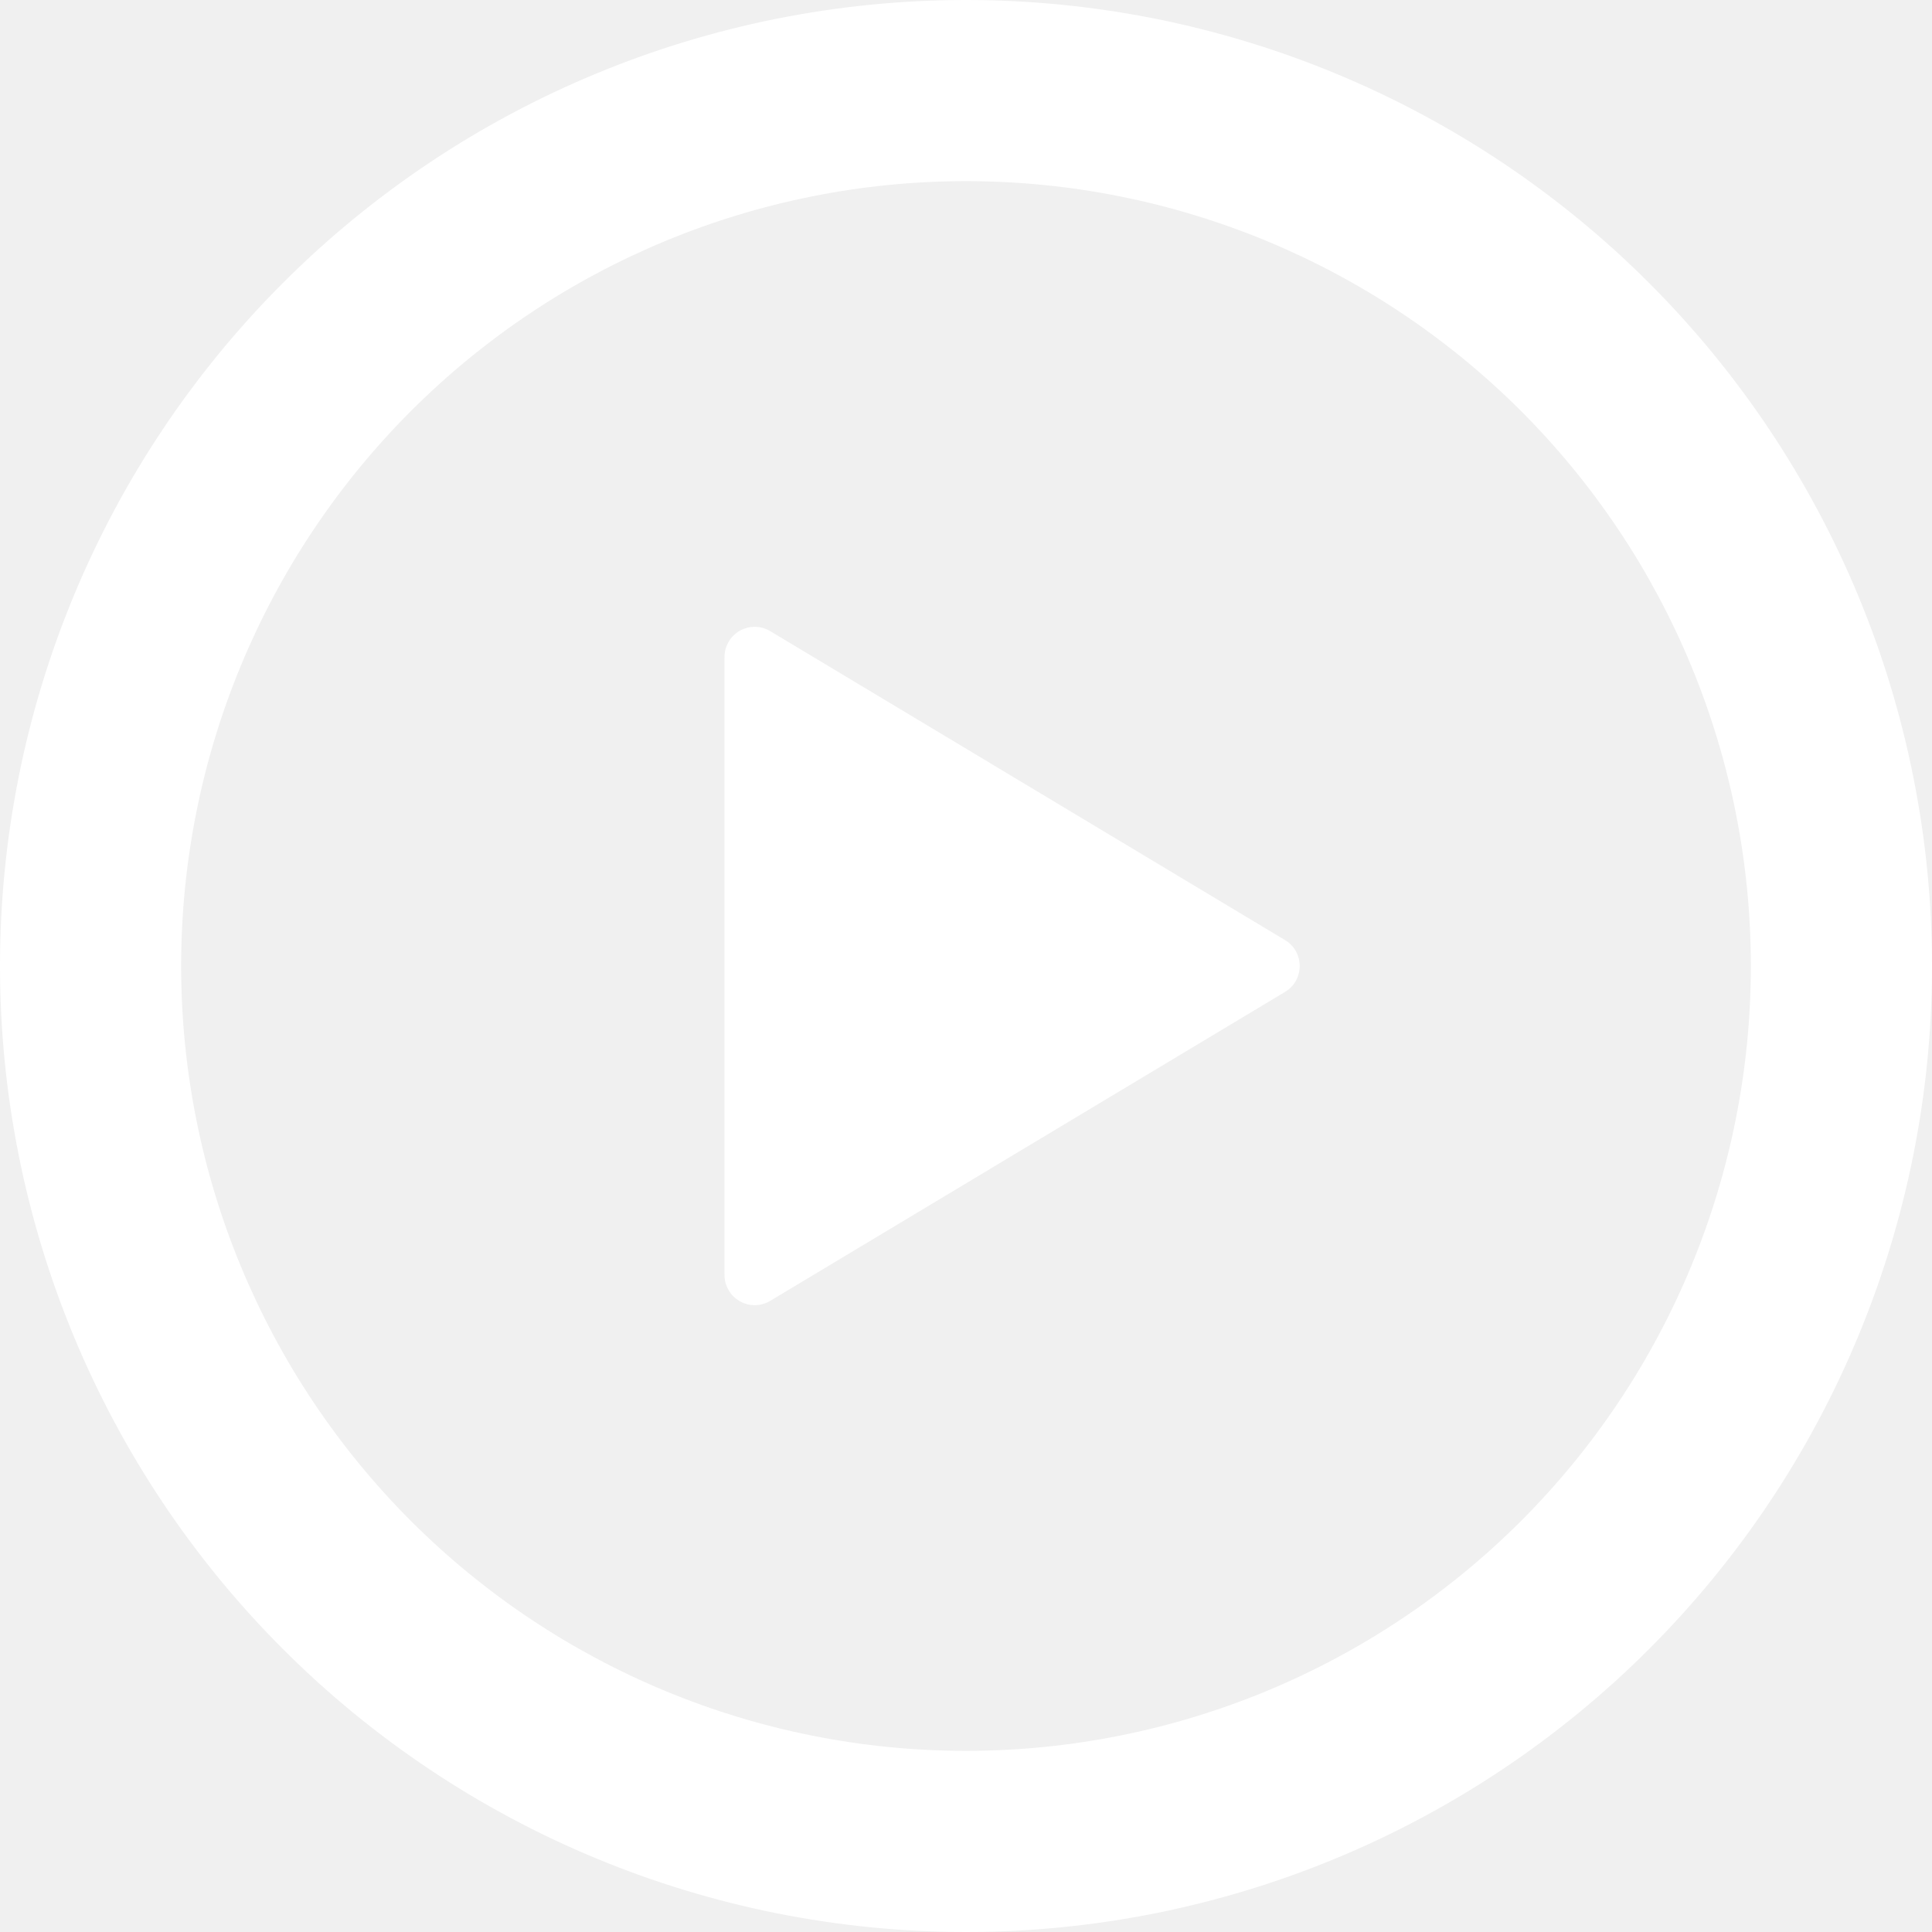
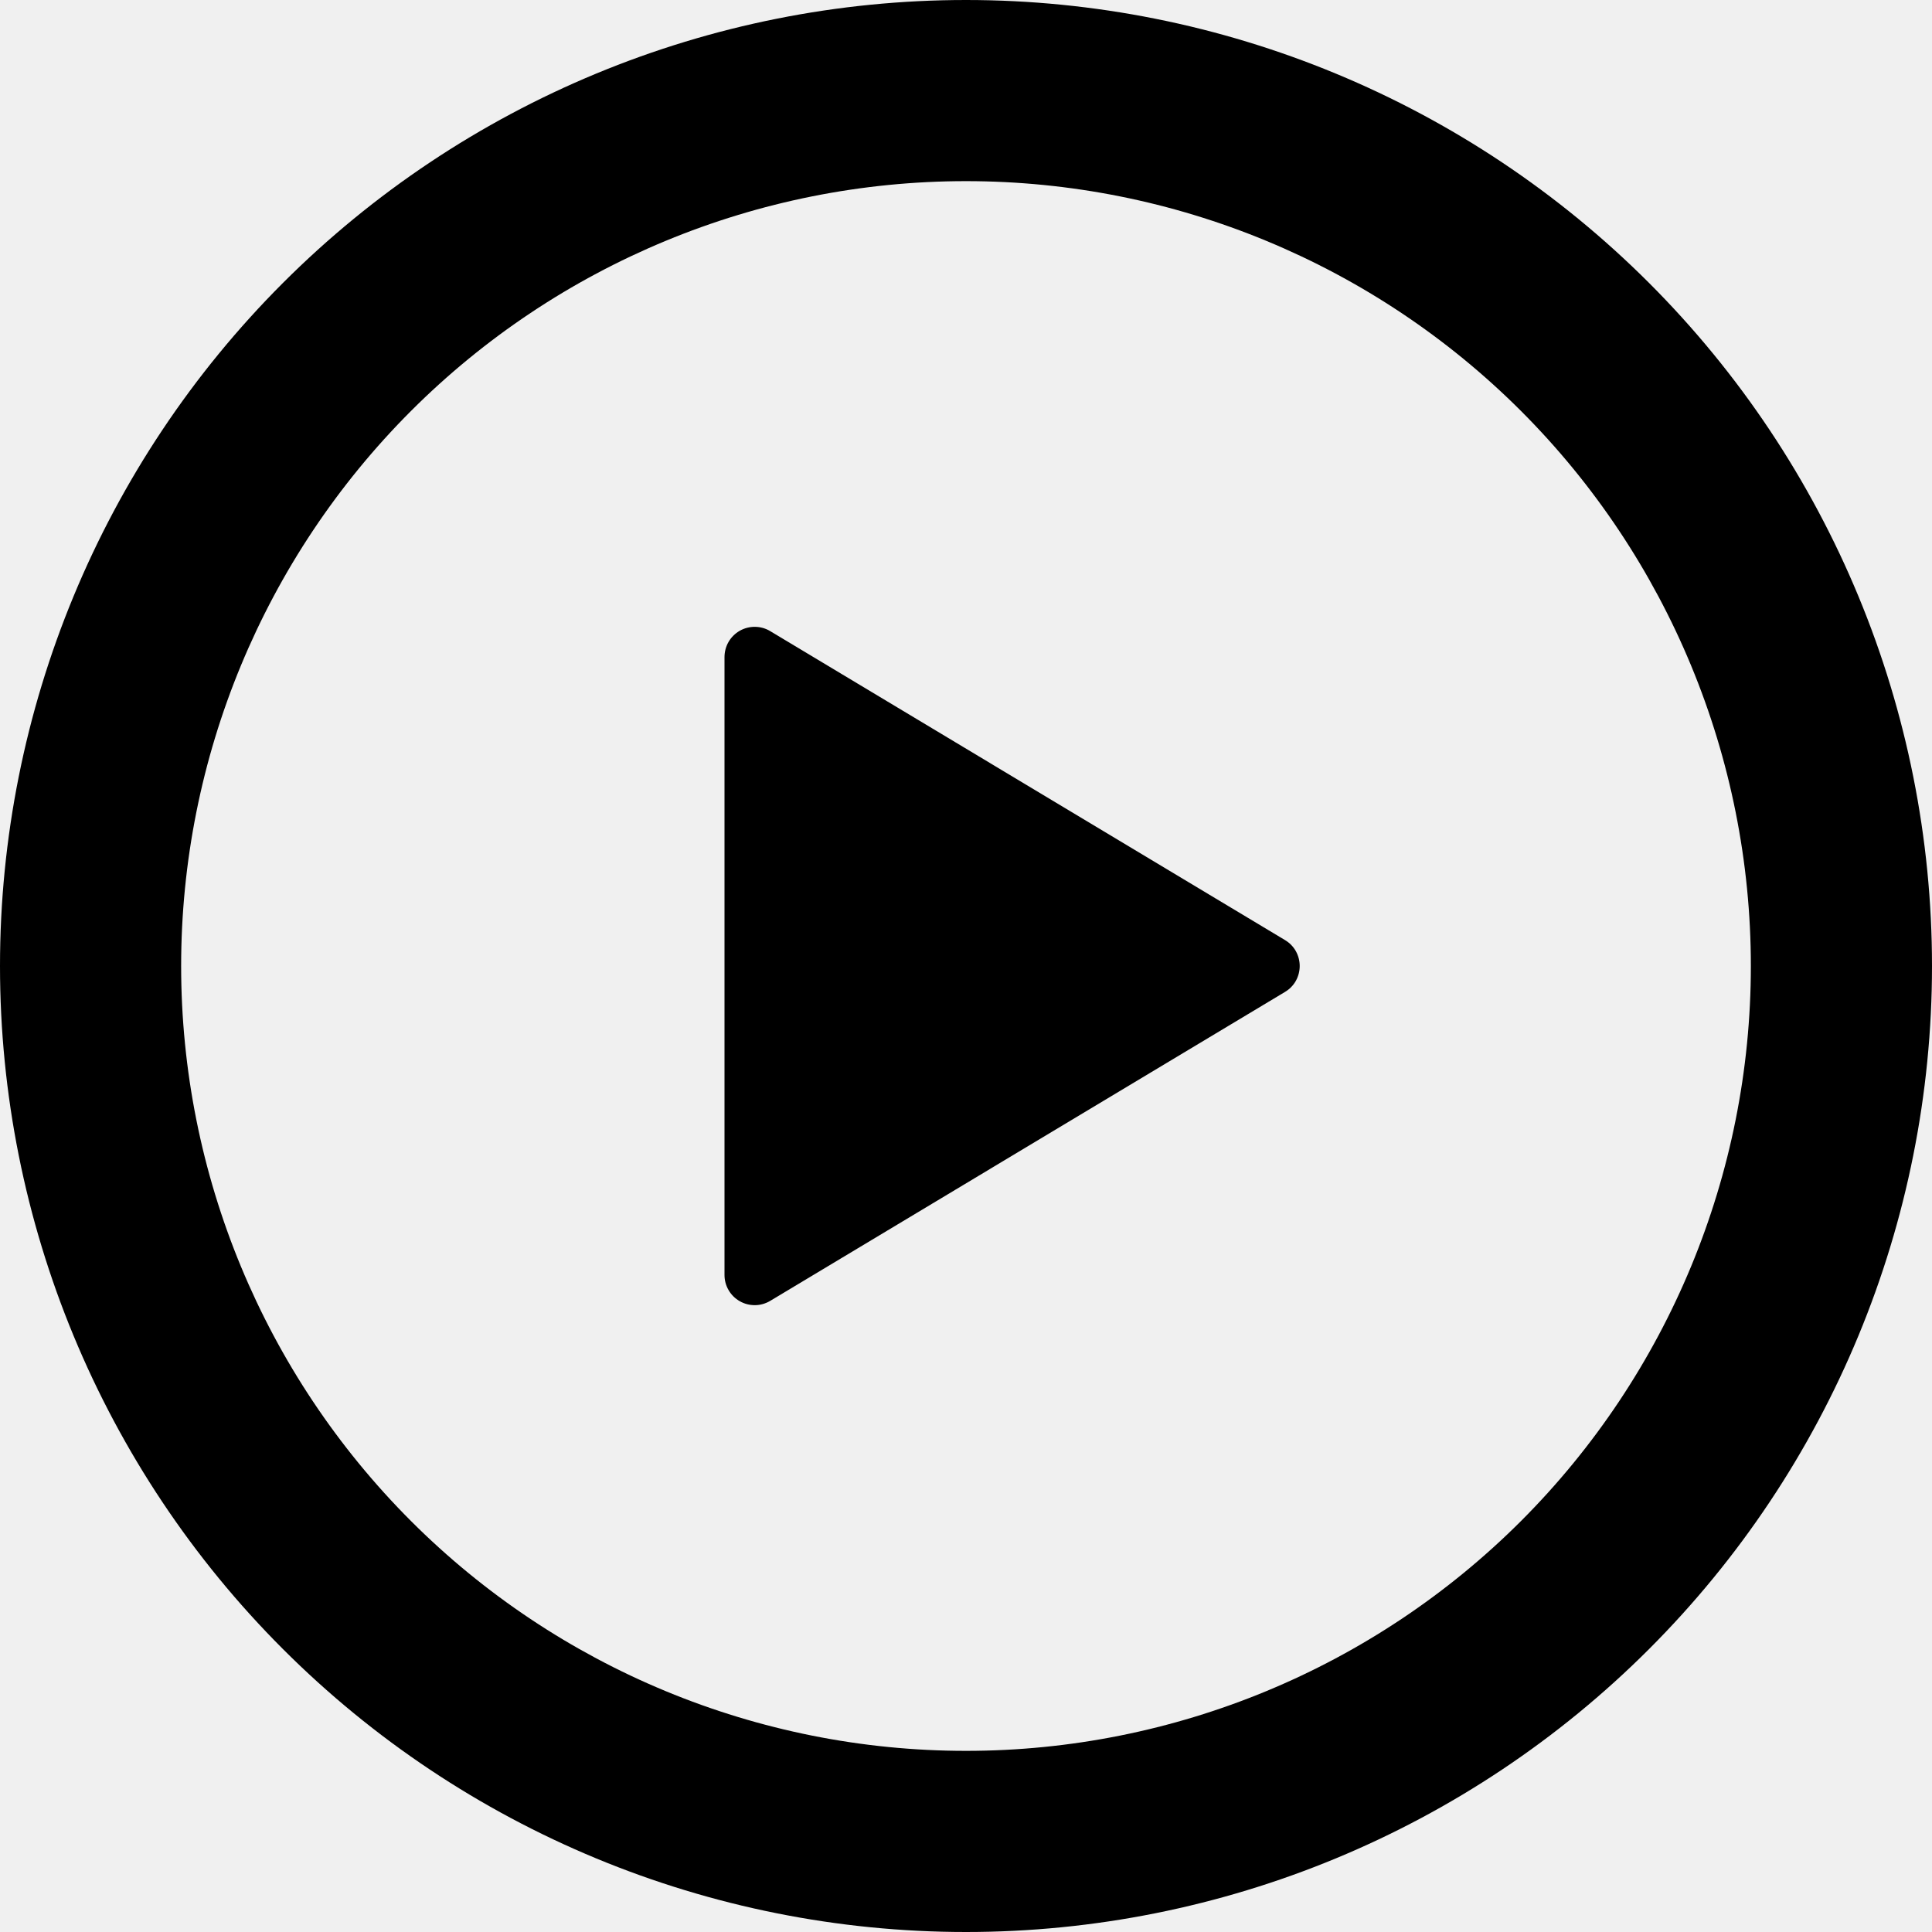
- <svg xmlns="http://www.w3.org/2000/svg" width="29" height="29" viewBox="0 0 29 29" fill="white">
+ <svg xmlns="http://www.w3.org/2000/svg" width="29" height="29" viewBox="0 0 29 29" fill="inherit">
  <path d="M14.5 0C18.346 0 22.034 1.528 24.753 4.247C27.472 6.966 29 10.654 29 14.5C29 18.346 27.472 22.034 24.753 24.753C22.034 27.472 18.346 29 14.5 29C10.654 29 6.966 27.472 4.247 24.753C1.528 22.034 0 18.346 0 14.5C0 10.654 1.528 6.966 4.247 4.247C6.966 1.528 10.654 0 14.5 0ZM2.719 14.5C2.719 17.625 3.96 20.621 6.169 22.831C8.379 25.04 11.375 26.281 14.5 26.281C17.625 26.281 20.621 25.04 22.831 22.831C25.04 20.621 26.281 17.625 26.281 14.5C26.281 11.375 25.04 8.379 22.831 6.169C20.621 3.96 17.625 2.719 14.5 2.719C11.375 2.719 8.379 3.96 6.169 6.169C3.96 8.379 2.719 11.375 2.719 14.5ZM11.562 9.474L19.29 14.112C19.357 14.152 19.413 14.209 19.451 14.277C19.489 14.345 19.509 14.422 19.509 14.5C19.509 14.578 19.489 14.655 19.451 14.723C19.413 14.791 19.357 14.848 19.29 14.888L11.562 19.526C11.493 19.567 11.415 19.59 11.335 19.591C11.254 19.592 11.175 19.572 11.105 19.532C11.036 19.493 10.977 19.436 10.937 19.366C10.896 19.297 10.875 19.218 10.875 19.138V9.864C10.875 9.783 10.896 9.704 10.936 9.635C10.976 9.565 11.035 9.508 11.104 9.468C11.175 9.428 11.254 9.408 11.334 9.409C11.414 9.41 11.493 9.432 11.562 9.474Z" fill="inherit" />
</svg>
